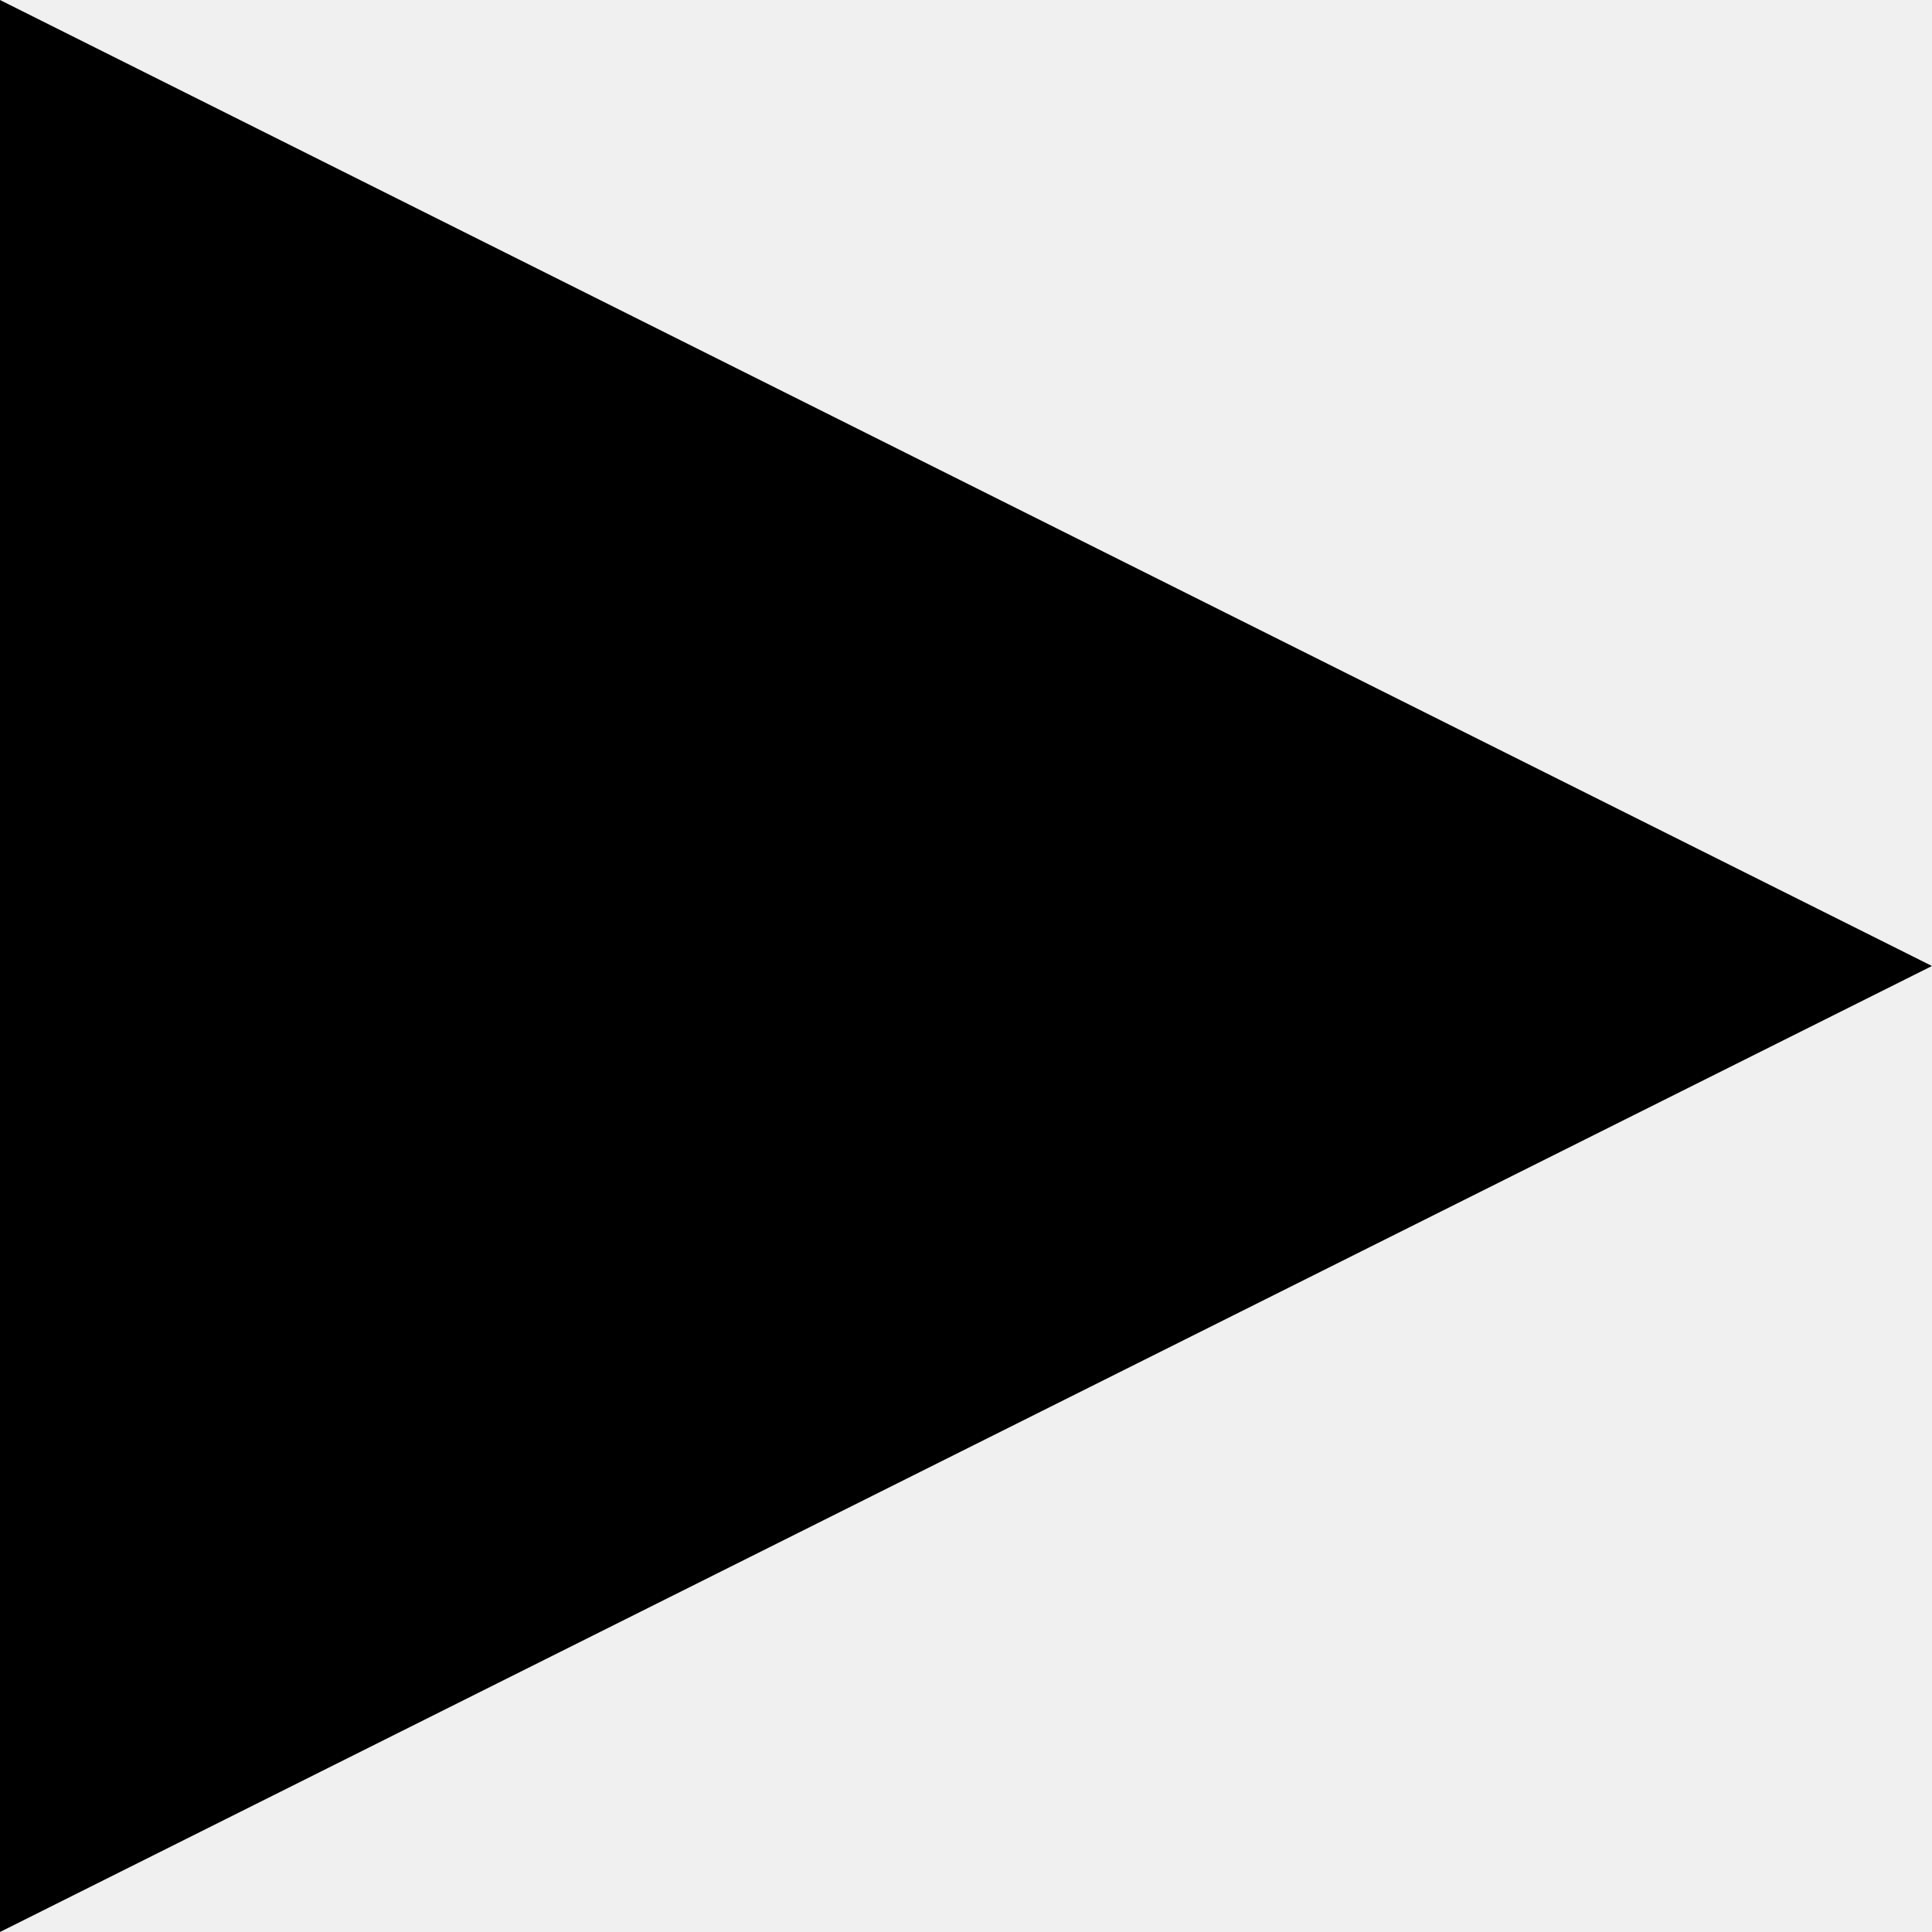
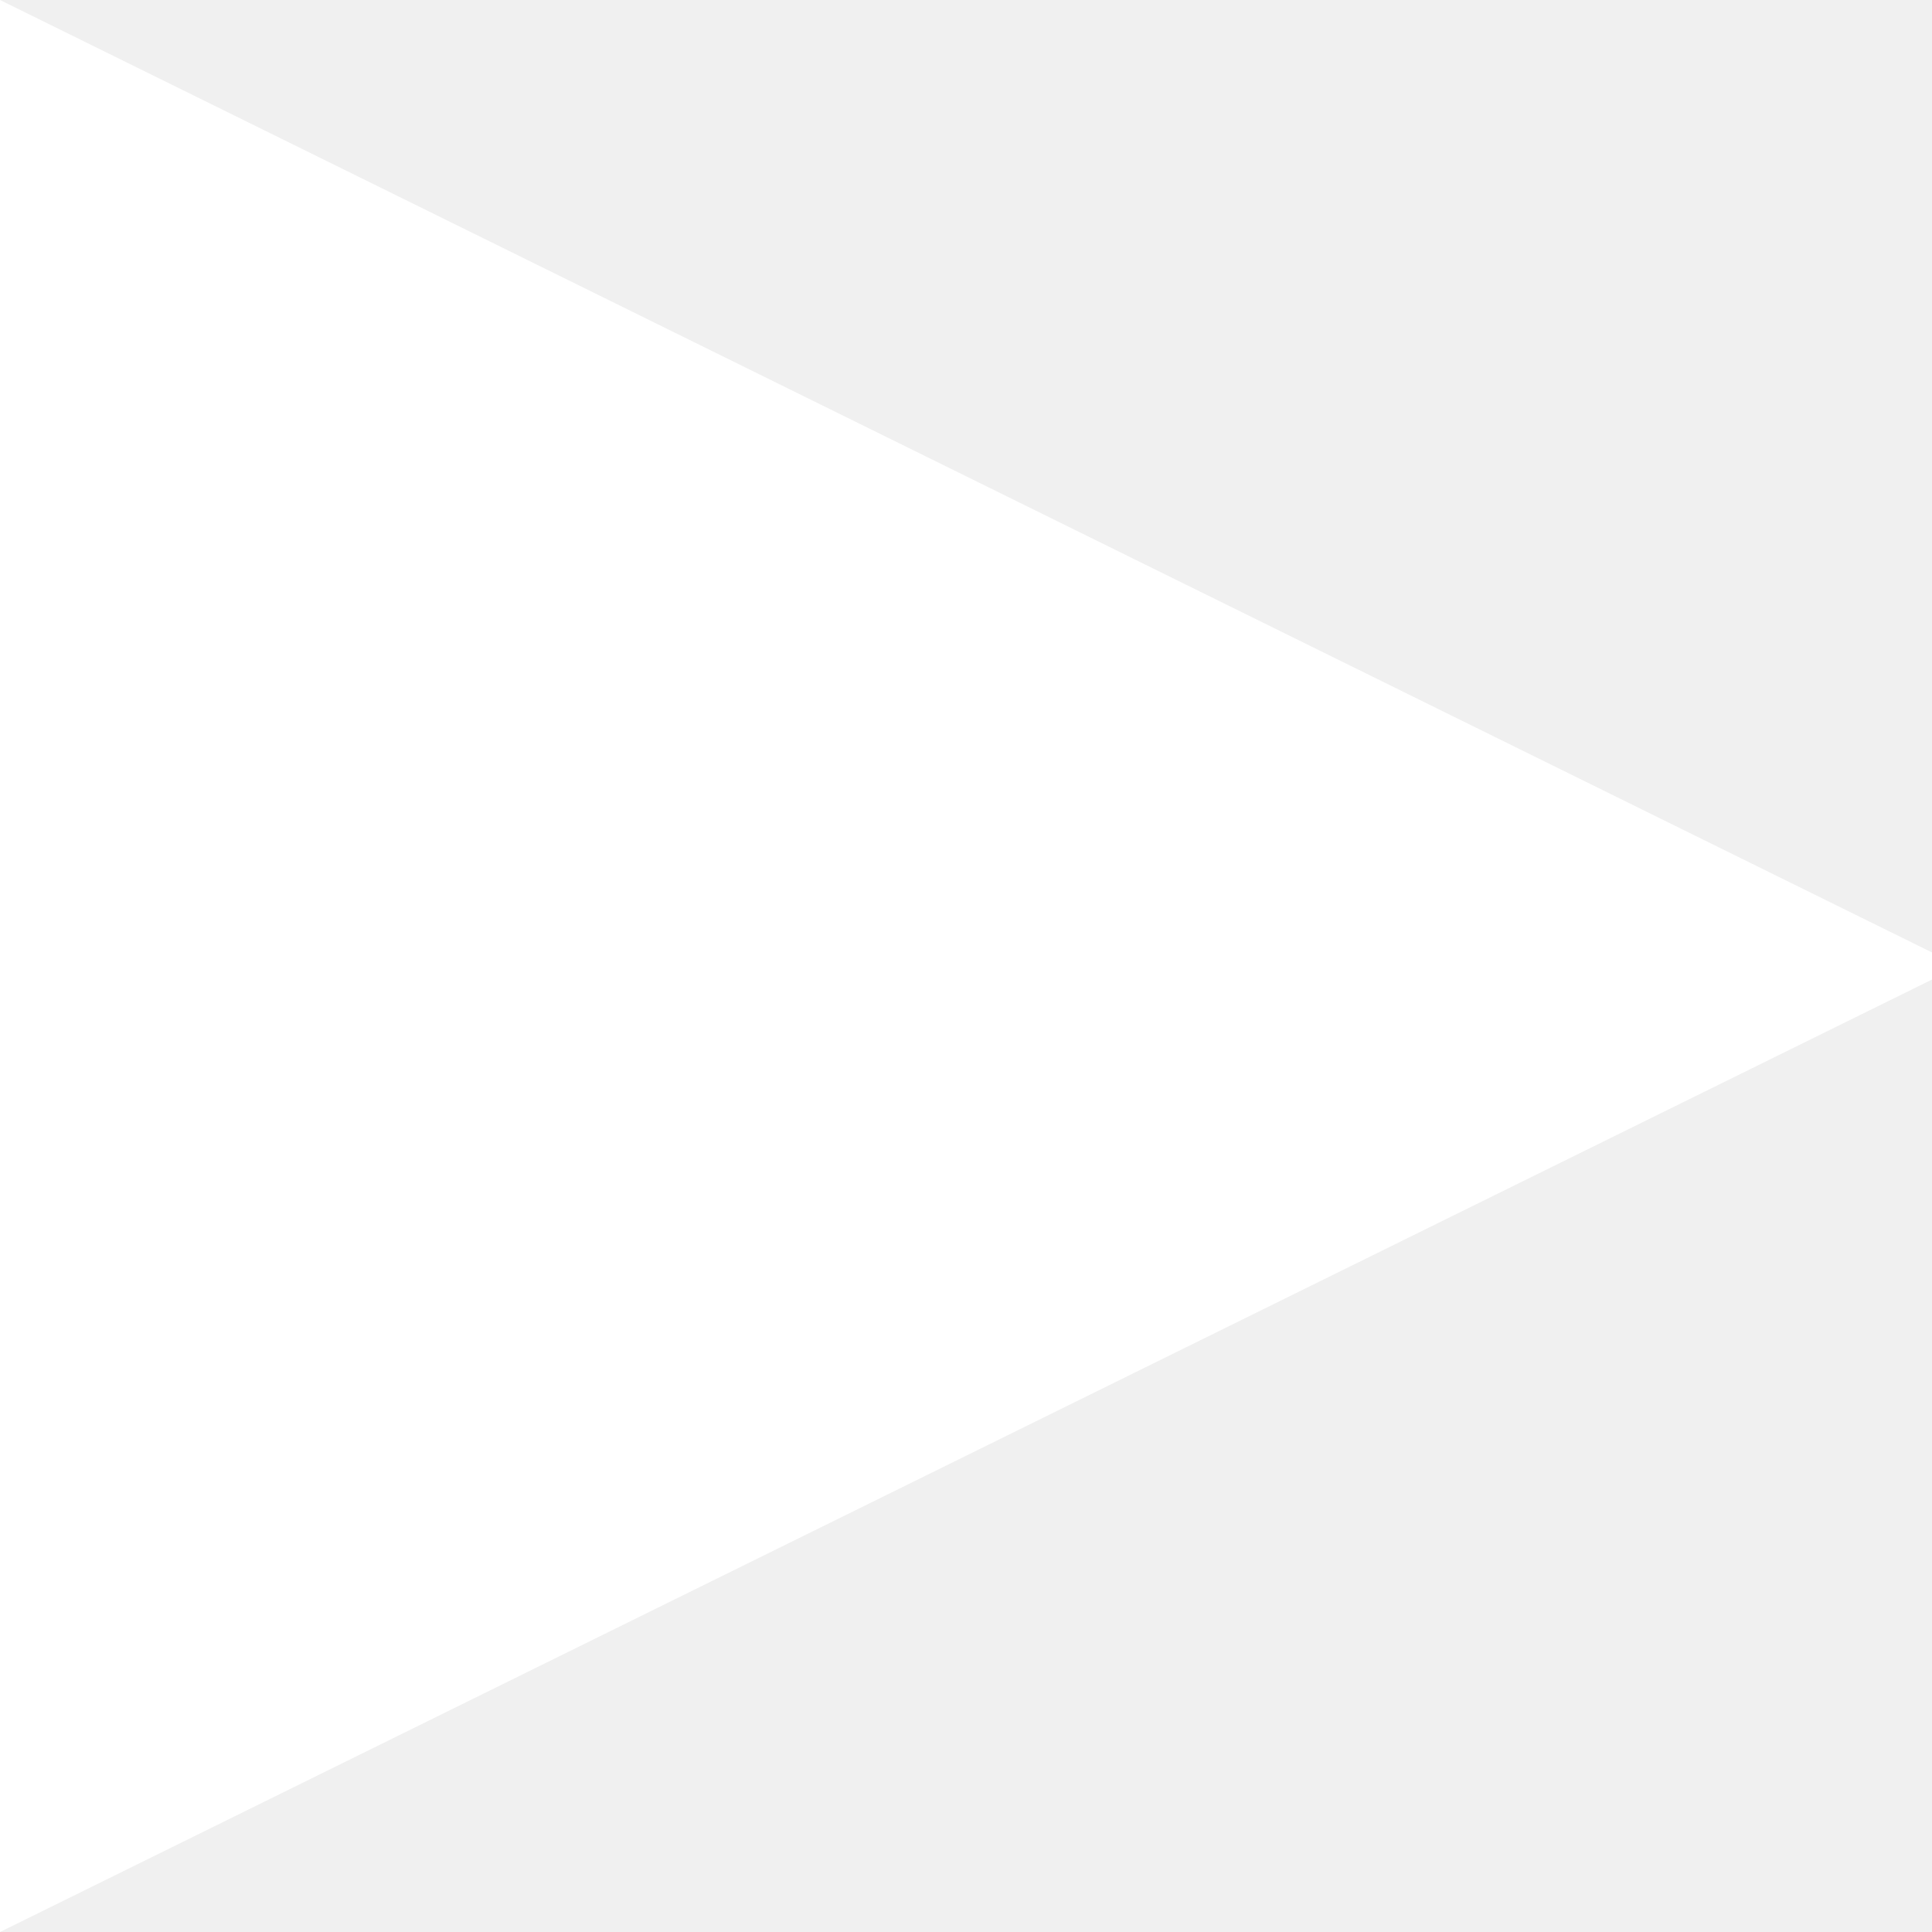
- <svg xmlns="http://www.w3.org/2000/svg" xmlns:xlink="http://www.w3.org/1999/xlink" version="1.1" preserveAspectRatio="xMidYMid meet" viewBox="0 0 640 640" width="70" height="70">
+ <svg xmlns="http://www.w3.org/2000/svg" xmlns:xlink="http://www.w3.org/1999/xlink" version="1.1" preserveAspectRatio="xMidYMid meet" viewBox="0 0 640 640" width="40" height="40">
  <defs>
-     <path d="M0 0L640 320L0 640L0 0Z" id="avEUvDL21" />
+     <path d="M0 0L649.1 320L0 640L0 0Z" id="eINwDLUQ2" />
  </defs>
  <g>
    <g>
      <g>
-         <use xlink:href="#avEUvDL21" opacity="1" fill="#000000" fill-opacity="1" />
+         <use xlink:href="#eINwDLUQ2" opacity="1" fill="#ffffff" fill-opacity="1" />
      </g>
    </g>
  </g>
</svg>
